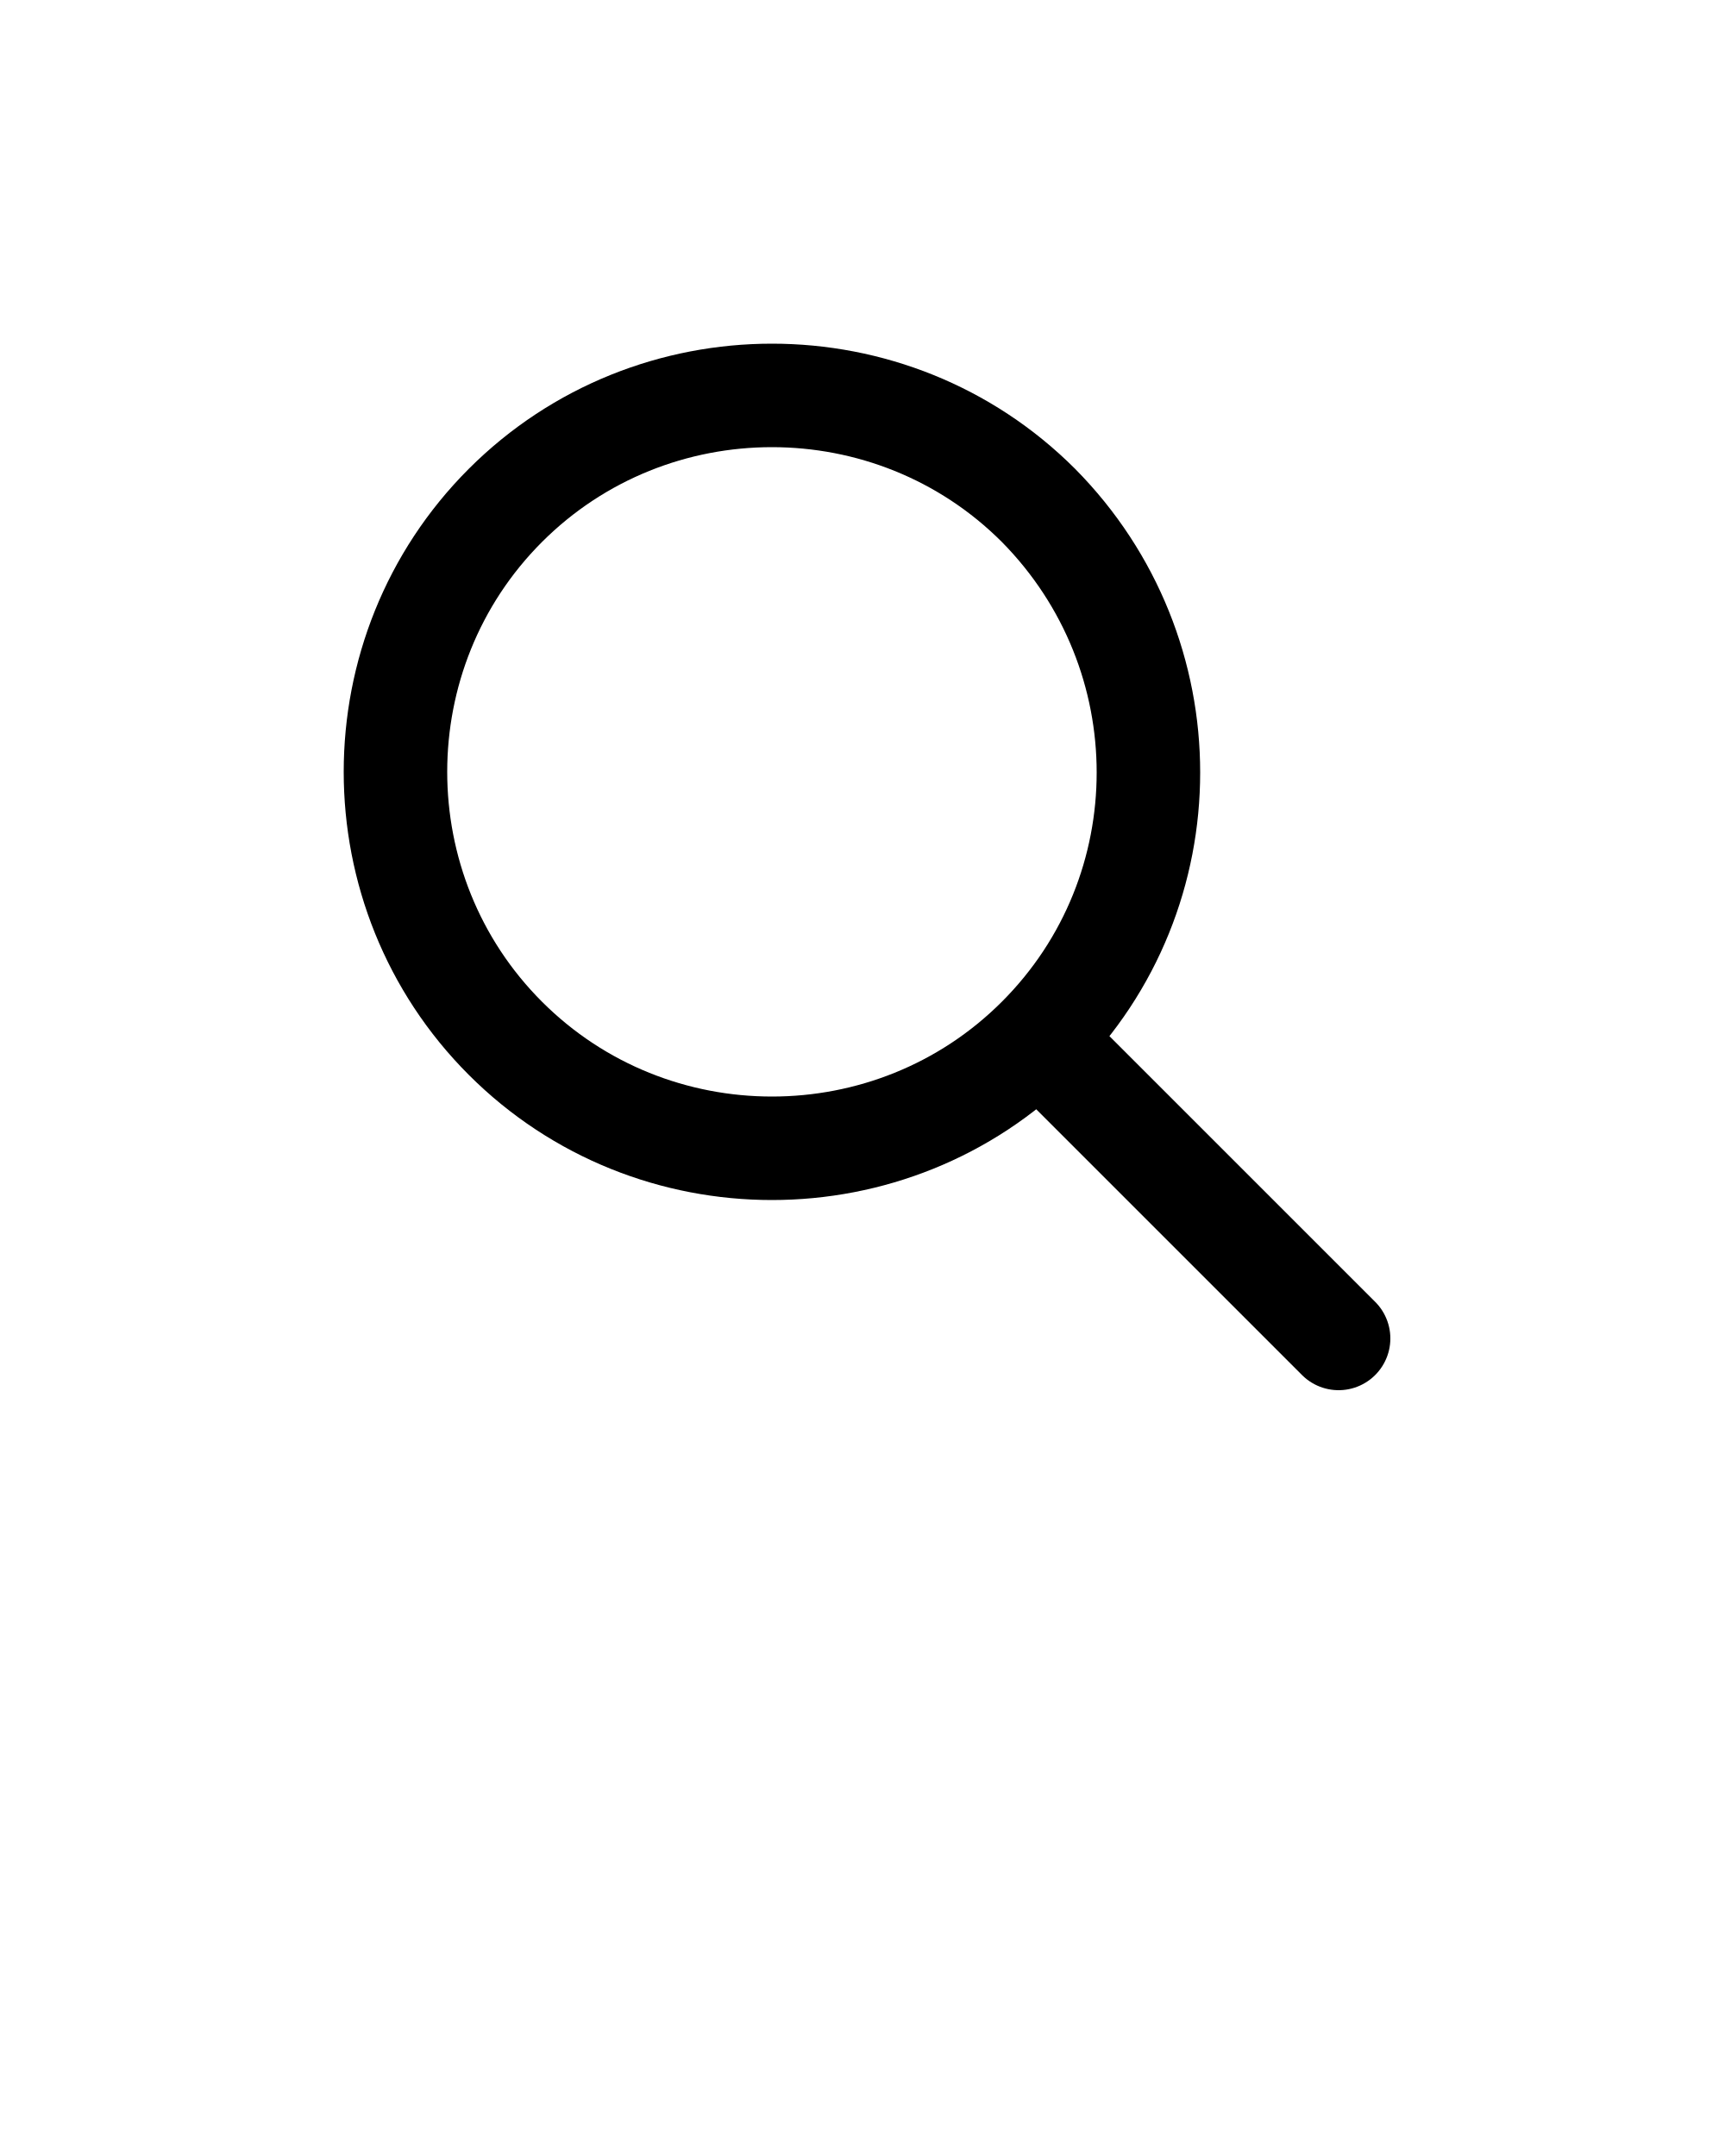
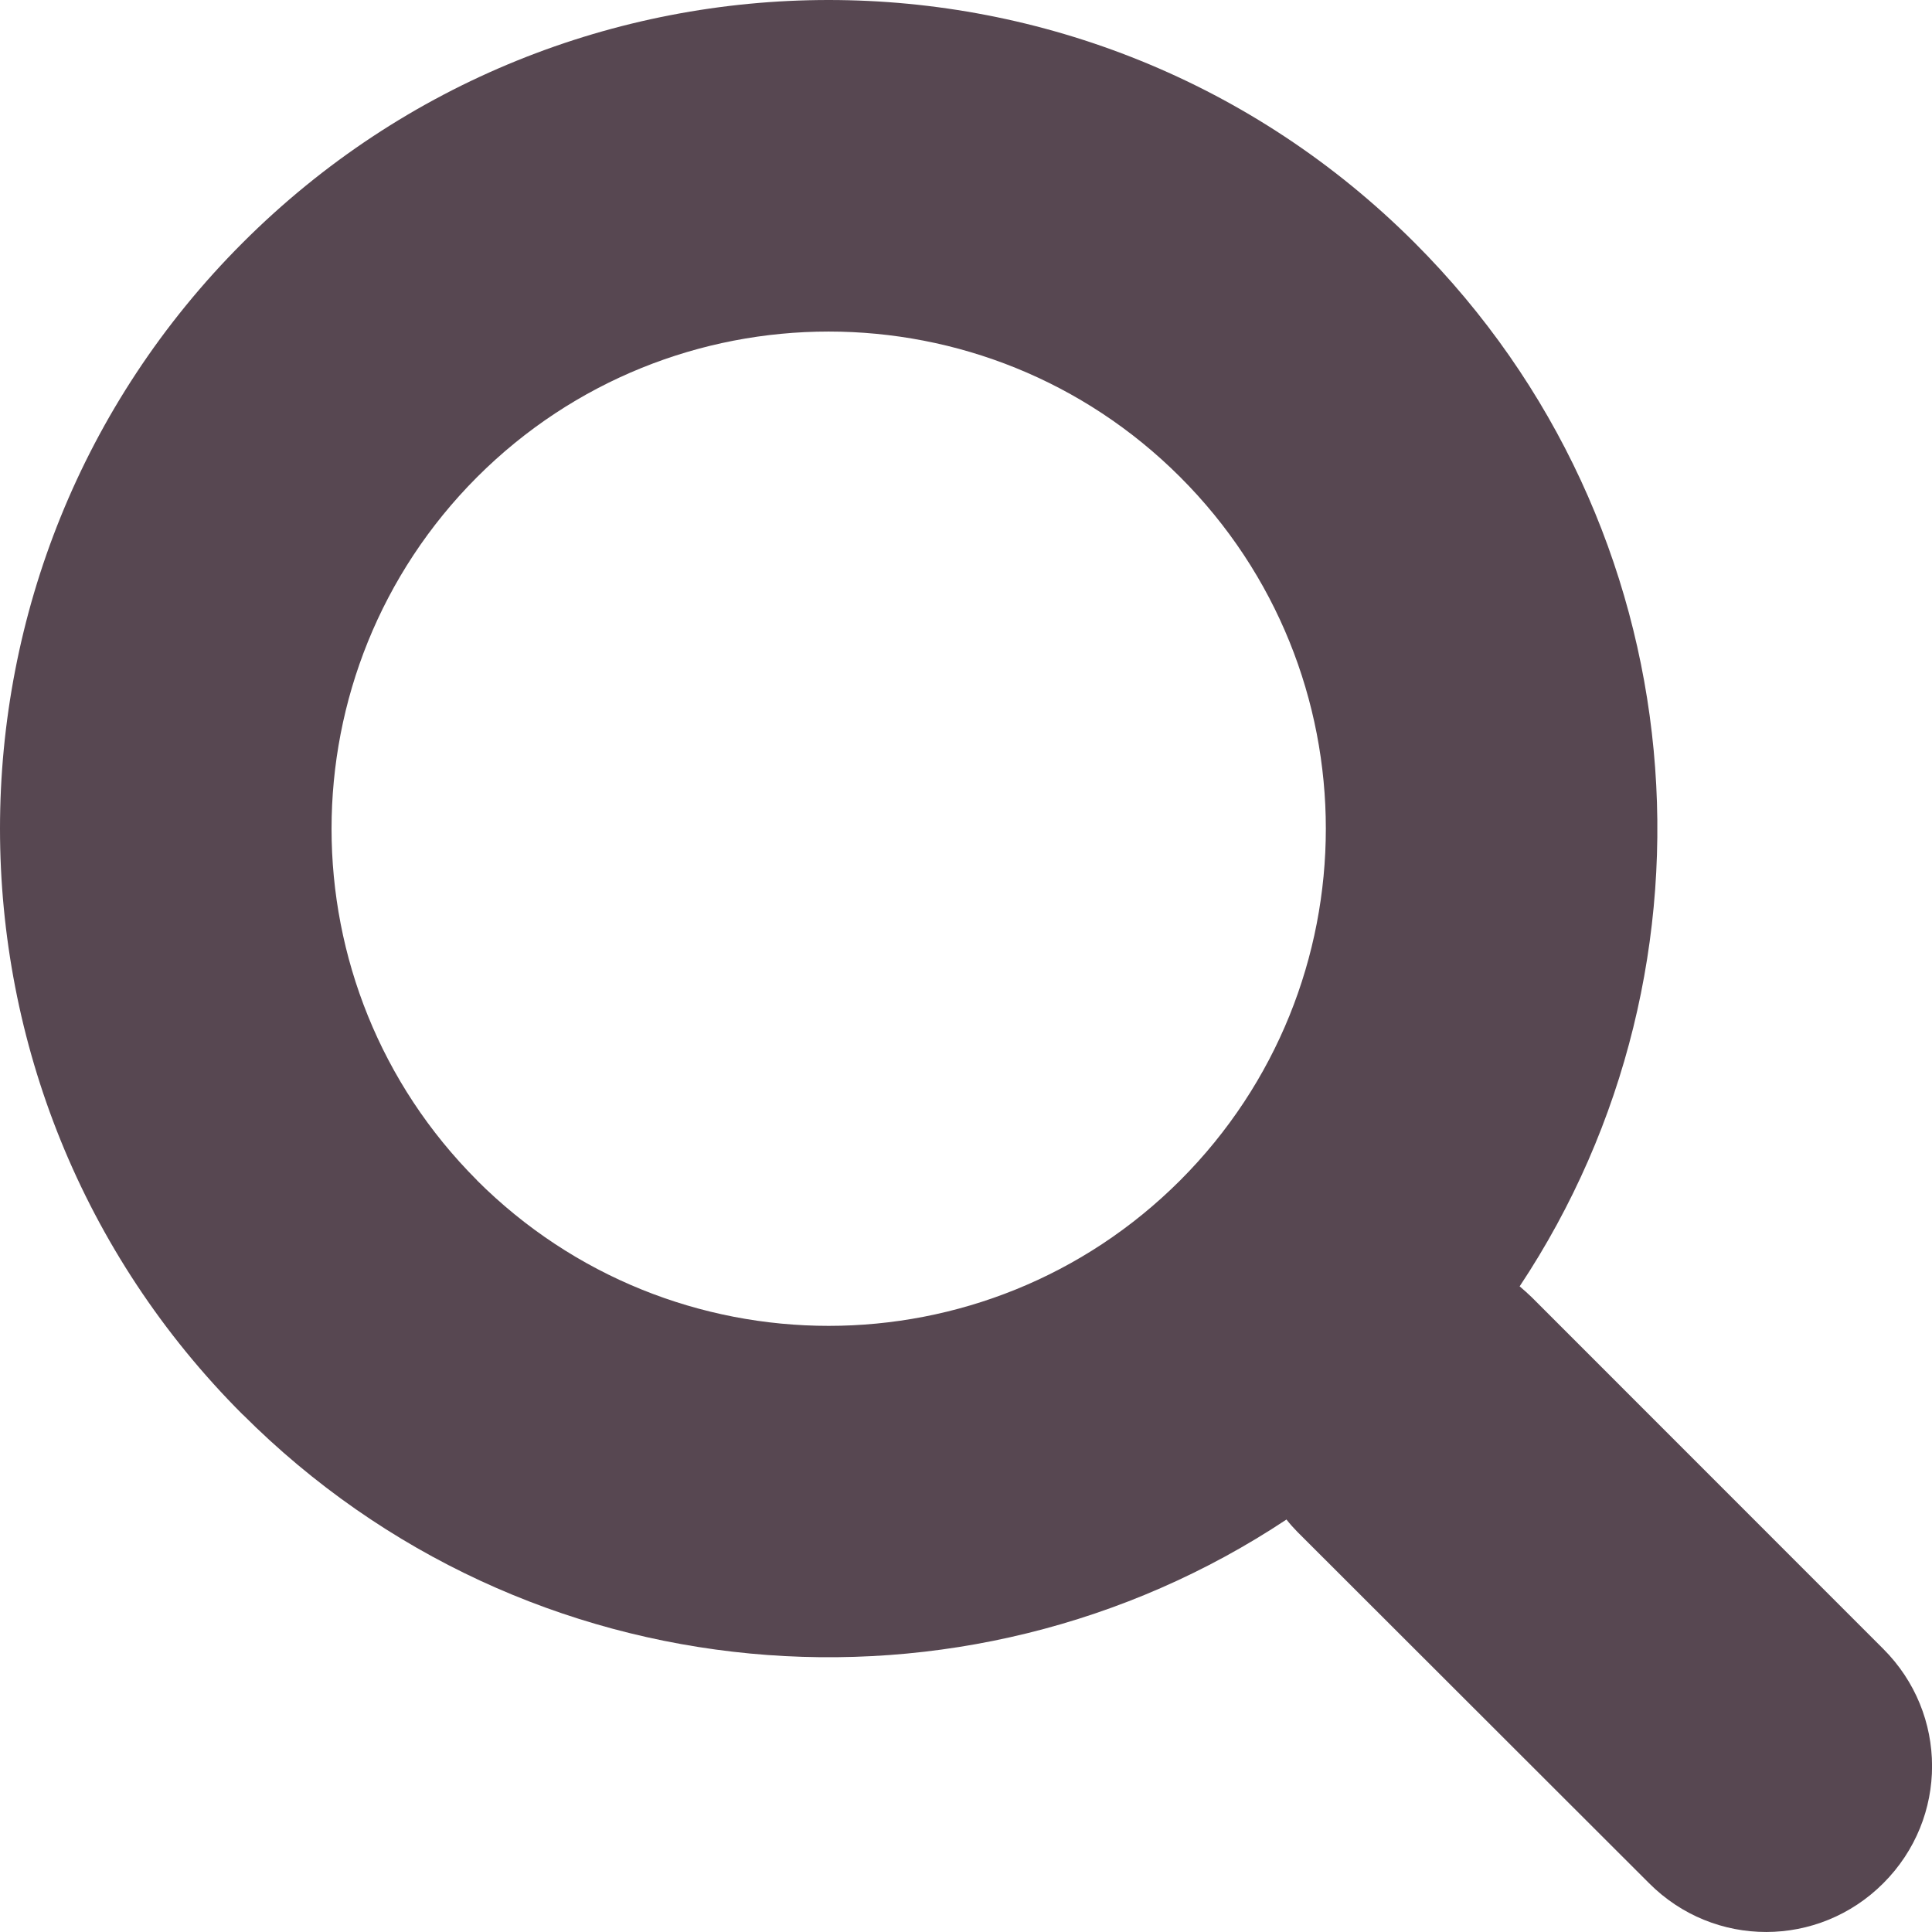
- <svg xmlns="http://www.w3.org/2000/svg" version="1.1" x="0px" y="0px" viewBox="0 0 100 125" style="enable-background:new 0 0 100 100;" xml:space="preserve">
-   <style type="text/css">
- 	.st0{fill:none;stroke:#000000;stroke-width:6;stroke-linecap:round;stroke-miterlimit:10;}
- </style>
-   <g>
-     <path class="st0" d="M60.2,60.2L60.2,60.2c-8.5,8.5-22.4,8.5-30.9,0l0,0c-8.5-8.5-8.5-22.4,0-30.9l0,0   c8.5-8.5,22.4-8.5,30.9,0l0,0C68.7,37.9,68.7,51.7,60.2,60.2z" />
-     <line class="st0" x1="60.5" y1="60.5" x2="77.6" y2="77.6" />
-   </g>
+ <svg xmlns="http://www.w3.org/2000/svg" width="16" height="16" viewBox="0 0 16 16">
+   <path d="M2.01 11.715c-2.68-2.68-2.68-7.025 0-9.705 2.68-2.68 7.025-2.68 9.705 0 2.35 2.35 2.64 5.978.87 8.643.034.028.068.06.1.09l2.912 2.913c.536.536.54 1.4 0 1.94-.536.537-1.402.54-1.94 0l-2.913-2.91c-.032-.033-.063-.067-.09-.102-2.666 1.77-6.295 1.48-8.644-.87zm1.94-1.94c1.61 1.607 4.216 1.607 5.824 0 1.608-1.61 1.608-4.216 0-5.824-1.608-1.607-4.215-1.607-5.823 0-1.607 1.61-1.607 4.216 0 5.824z" fill="#574751" fill-rule="evenodd" />
</svg>
